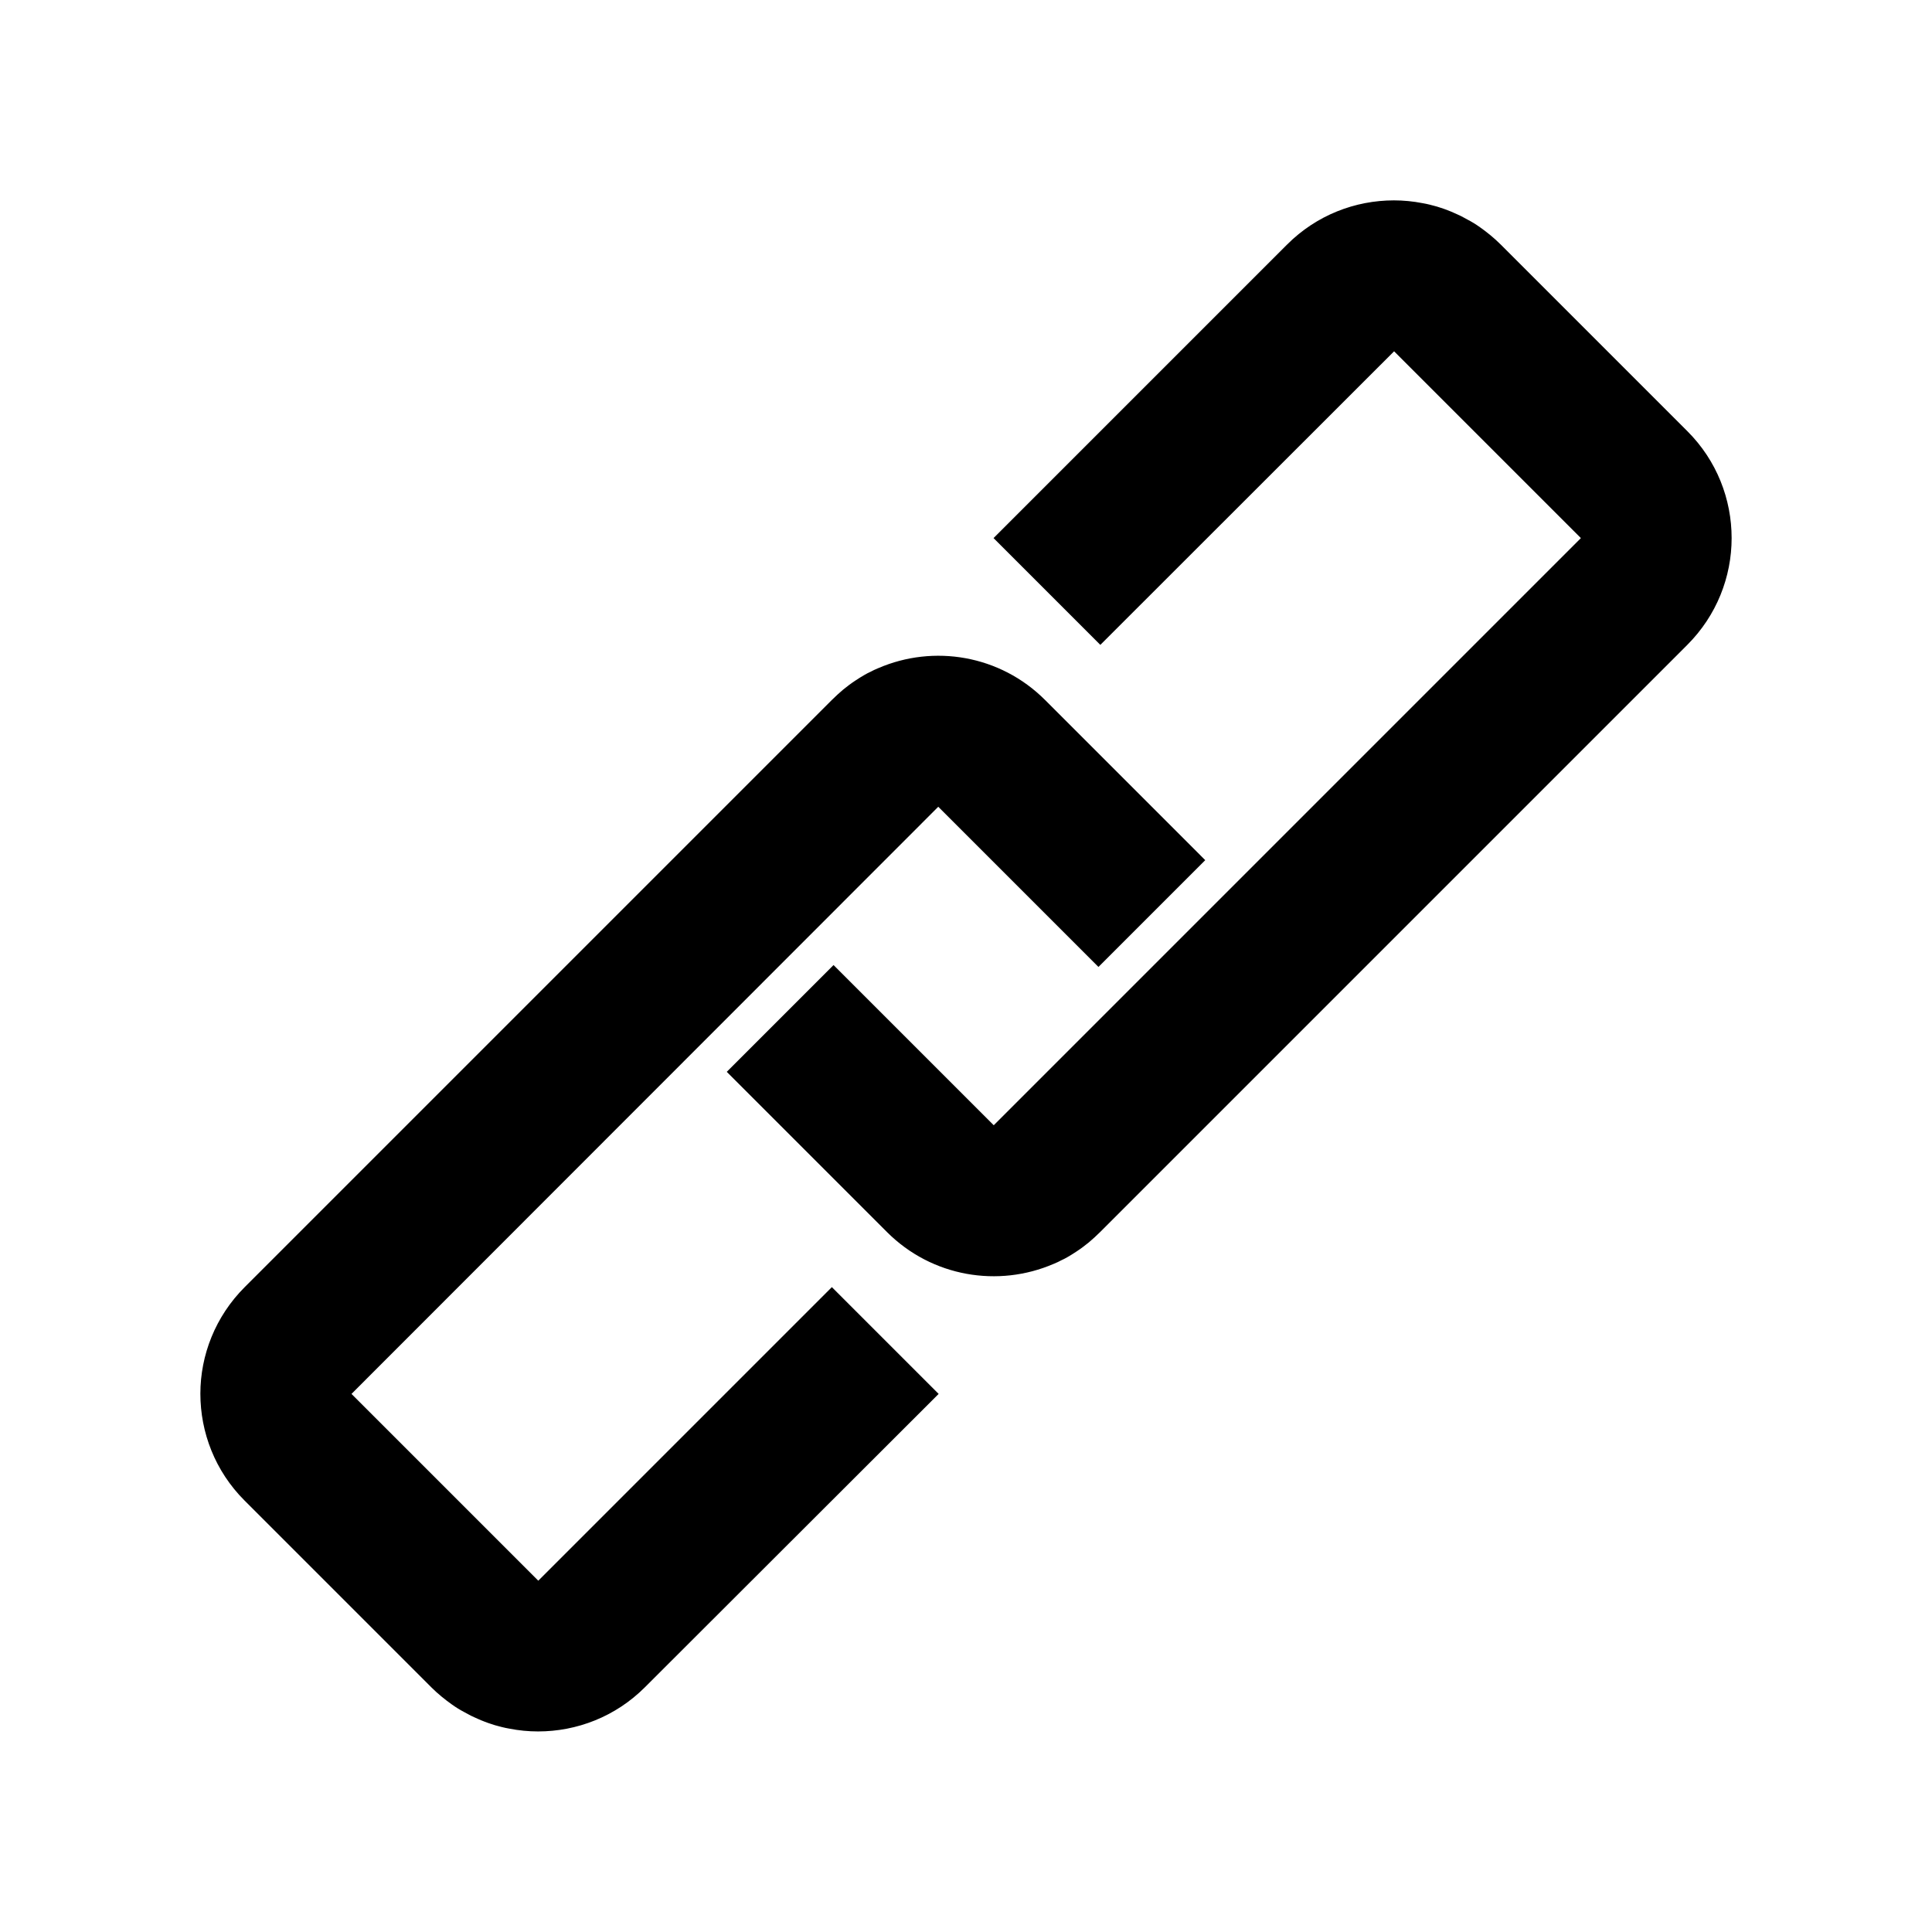
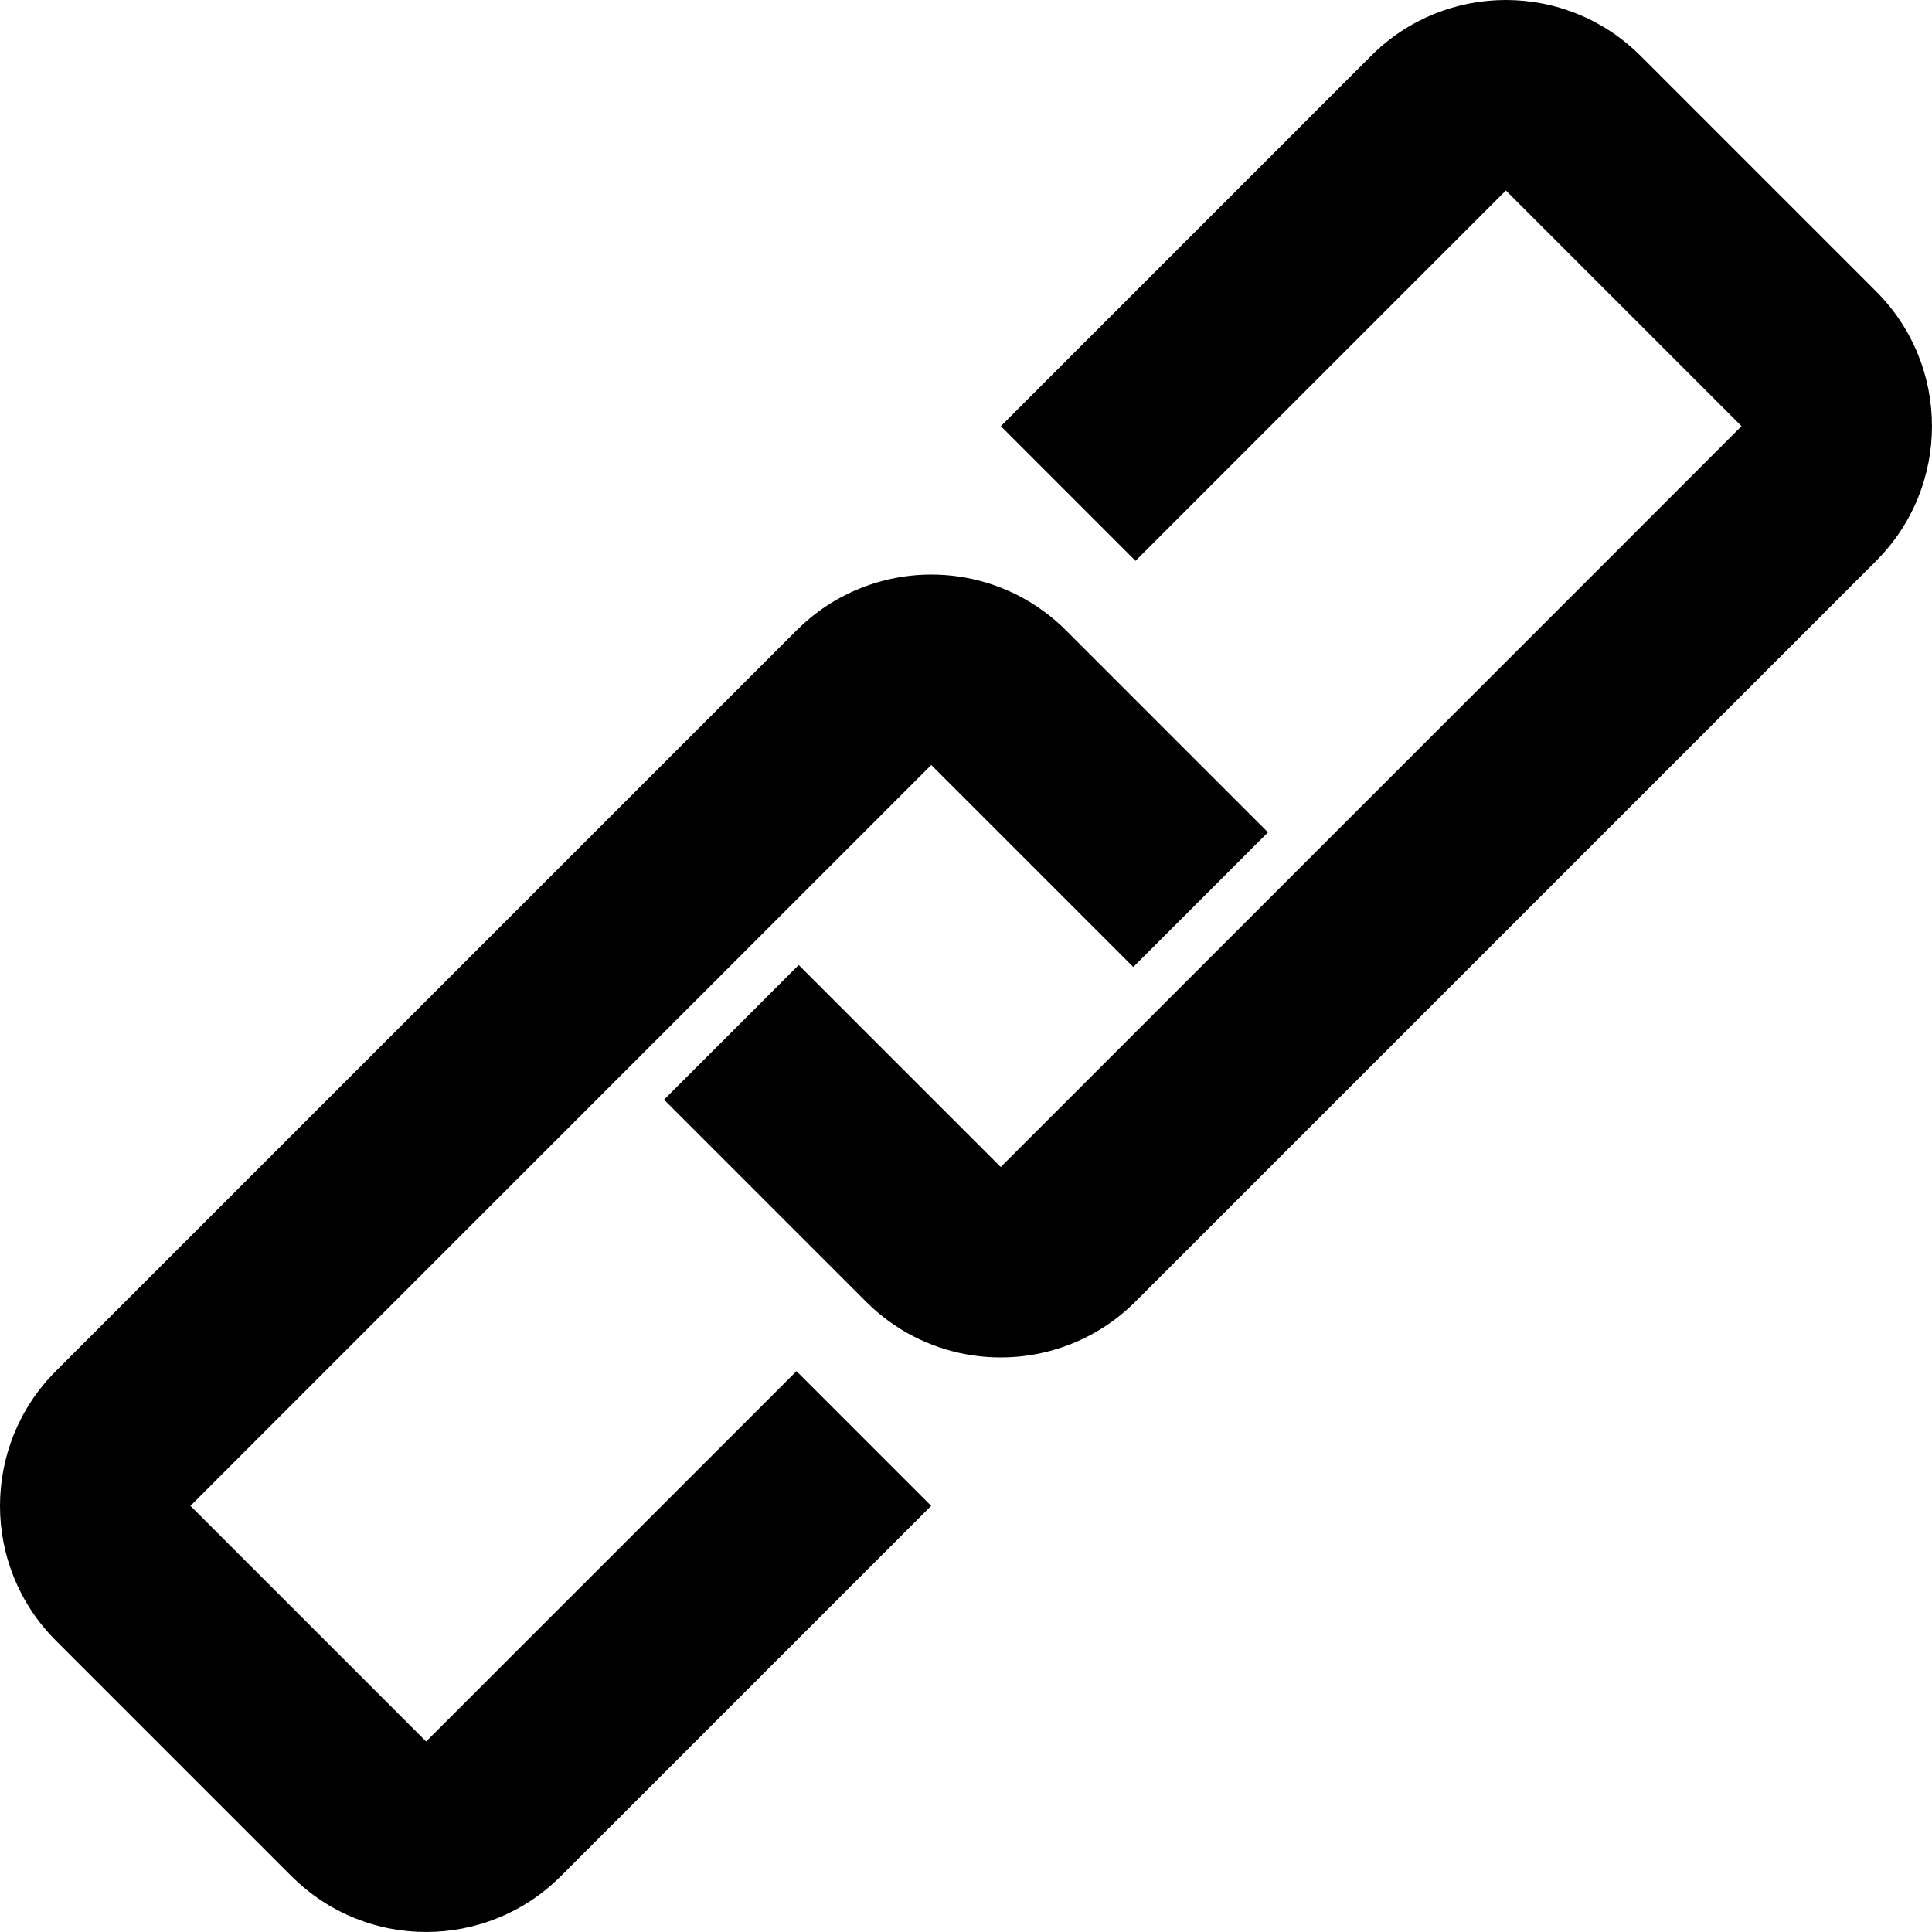
- <svg xmlns="http://www.w3.org/2000/svg" version="1.1" id="图层_1" x="0px" y="0px" viewBox="0 0 1024 1024" style="enable-background:new 0 0 1024 1024;" xml:space="preserve">
-   <g>
-     <g>
-       <path d="M129.7,682.2L440.9,371c1.9-1.9,4-3.8,6-5.5c2.1-1.7,4.2-3.3,6.5-4.8c0,0,0,0,0,0c1.6-1.1,3.3-2.1,5-3.1    c0.8-0.5,1.7-0.9,2.5-1.3c0.5-0.2,1-0.5,1.4-0.7c0.3-0.2,0.7-0.3,1-0.5c0.6-0.3,1.2-0.5,1.8-0.8c0.2-0.1,0.3-0.1,0.5-0.2    c29.2-12.6,64.4-7,88.3,16.9l84.9,84.9l-56.6,56.6l-84.9-84.9L186.3,738.8l99,99l155.6-155.6l56.6,56.6L341.8,894.3    c-15.6,15.6-36.1,23.4-56.6,23.4c-5.1,0-10.2-0.5-15.3-1.5c-1.3-0.2-2.5-0.5-3.8-0.8c-0.6-0.2-1.2-0.3-1.9-0.5    c-1.3-0.3-2.5-0.7-3.7-1.1c-1.2-0.4-2.5-0.8-3.7-1.3c-1.2-0.5-2.4-0.9-3.6-1.5c-1.2-0.5-2.4-1.1-3.5-1.6c-0.6-0.3-1.2-0.6-1.7-0.9    c-1.2-0.6-2.3-1.3-3.5-1.9c-0.6-0.3-1.1-0.7-1.7-1c-1.1-0.7-2.2-1.4-3.3-2.2c-3.8-2.7-7.5-5.7-10.9-9.1l-99-99    c-15.6-15.6-23.4-36.1-23.4-56.6C106.2,718.3,114.1,697.8,129.7,682.2z" />
-     </g>
-     <g>
-       <path d="M894.3,341.8L583.1,653c-1.9,1.9-4,3.8-6,5.5c-2.1,1.7-4.2,3.3-6.5,4.8c0,0,0,0,0,0c-1.6,1.1-3.3,2.1-5,3.1    c-0.8,0.5-1.7,0.9-2.5,1.3c-0.5,0.2-1,0.5-1.4,0.7c-0.3,0.2-0.7,0.3-1,0.5c-0.6,0.3-1.2,0.5-1.8,0.8c-0.2,0.1-0.3,0.1-0.5,0.2    c-29.2,12.6-64.4,7-88.3-16.9l-84.9-84.9l56.6-56.6l84.9,84.9l311.2-311.2l-99-99L583.2,341.8l-56.6-56.6l155.6-155.6    c15.6-15.6,36.1-23.4,56.6-23.4c5.1,0,10.2,0.5,15.3,1.5c1.3,0.2,2.5,0.5,3.8,0.8c0.6,0.2,1.2,0.3,1.9,0.5    c1.3,0.3,2.5,0.7,3.7,1.1c1.2,0.4,2.5,0.8,3.7,1.3c1.2,0.5,2.4,0.9,3.6,1.5c1.2,0.5,2.4,1.1,3.5,1.6c0.6,0.3,1.2,0.6,1.7,0.9    c1.2,0.6,2.3,1.3,3.5,1.9c0.6,0.3,1.1,0.7,1.7,1c1.1,0.7,2.2,1.4,3.3,2.2c3.8,2.7,7.5,5.7,10.9,9.1l99,99    c15.6,15.6,23.4,36.1,23.4,56.6C917.8,305.7,909.9,326.2,894.3,341.8z" />
-     </g>
-   </g>
+ <svg xmlns="http://www.w3.org/2000/svg" id="uuid-ab035a64-b334-44e5-a8c3-3bdb35ee653e" viewBox="0 0 811.5 811.5">
+   <path d="M23.43,575.93L334.6,264.76c1.94-1.94,3.95-3.75,6.03-5.45,2.09-1.71,4.25-3.3,6.47-4.76,.01-.01,.03-.03,.05-.04,1.64-1.09,3.32-2.11,5.03-3.05,.82-.46,1.65-.9,2.49-1.33,.47-.24,.95-.48,1.43-.71,.34-.17,.69-.33,1.03-.5,.59-.28,1.18-.55,1.77-.81,.17-.08,.35-.15,.52-.22,29.22-12.63,64.43-7.01,88.31,16.86l84.85,84.85-56.57,56.57-84.85-84.85L80,632.5l98.99,98.99,155.56-155.56,56.57,56.57-155.56,155.56c-15.62,15.62-36.1,23.43-56.57,23.43-5.12,0-10.24-.49-15.28-1.46-1.27-.25-2.52-.52-3.77-.83-.62-.16-1.24-.31-1.87-.48-1.25-.33-2.48-.7-3.71-1.1-1.22-.4-2.45-.83-3.66-1.29-1.22-.45-2.43-.94-3.61-1.46-1.2-.52-2.38-1.06-3.55-1.64-.58-.3-1.17-.59-1.75-.9-1.16-.61-2.31-1.25-3.45-1.92-.57-.34-1.13-.68-1.69-1.03-1.12-.7-2.24-1.44-3.33-2.2-3.83-2.67-7.48-5.71-10.9-9.13l-98.99-98.99C7.81,673.44,0,652.97,0,632.5c0-20.47,7.81-40.94,23.43-56.57Z" />
+   <path d="M788.07,235.57l-311.17,311.17c-1.94,1.94-3.95,3.75-6.03,5.45-2.09,1.71-4.25,3.3-6.47,4.76-.01,.01-.03,.03-.05,.04-1.64,1.09-3.32,2.11-5.03,3.05-.82,.46-1.65,.9-2.49,1.33-.47,.24-.95,.48-1.43,.71-.34,.17-.69,.33-1.03,.5-.59,.28-1.18,.55-1.77,.81-.17,.08-.35,.15-.52,.22-29.22,12.63-64.43,7.01-88.31-16.86l-84.85-84.85,56.57-56.57,84.85,84.85L731.5,179l-98.99-98.99-155.56,155.56-56.57-56.57L575.93,23.43C591.55,7.81,612.03,0,632.5,0c5.12,0,10.24,.49,15.28,1.46,1.27,.25,2.52,.52,3.77,.83,.62,.16,1.24,.31,1.87,.48,1.25,.33,2.48,.7,3.71,1.1,1.22,.4,2.45,.83,3.66,1.29,1.22,.45,2.43,.94,3.61,1.46,1.2,.52,2.38,1.06,3.55,1.64,.58,.3,1.17,.59,1.75,.9,1.16,.61,2.31,1.25,3.45,1.92,.57,.34,1.13,.68,1.69,1.03,1.12,.7,2.24,1.44,3.33,2.2,3.83,2.67,7.48,5.71,10.9,9.13l98.99,98.99c15.63,15.63,23.44,36.1,23.43,56.57,0,20.47-7.81,40.94-23.43,56.57Z" />
</svg>
